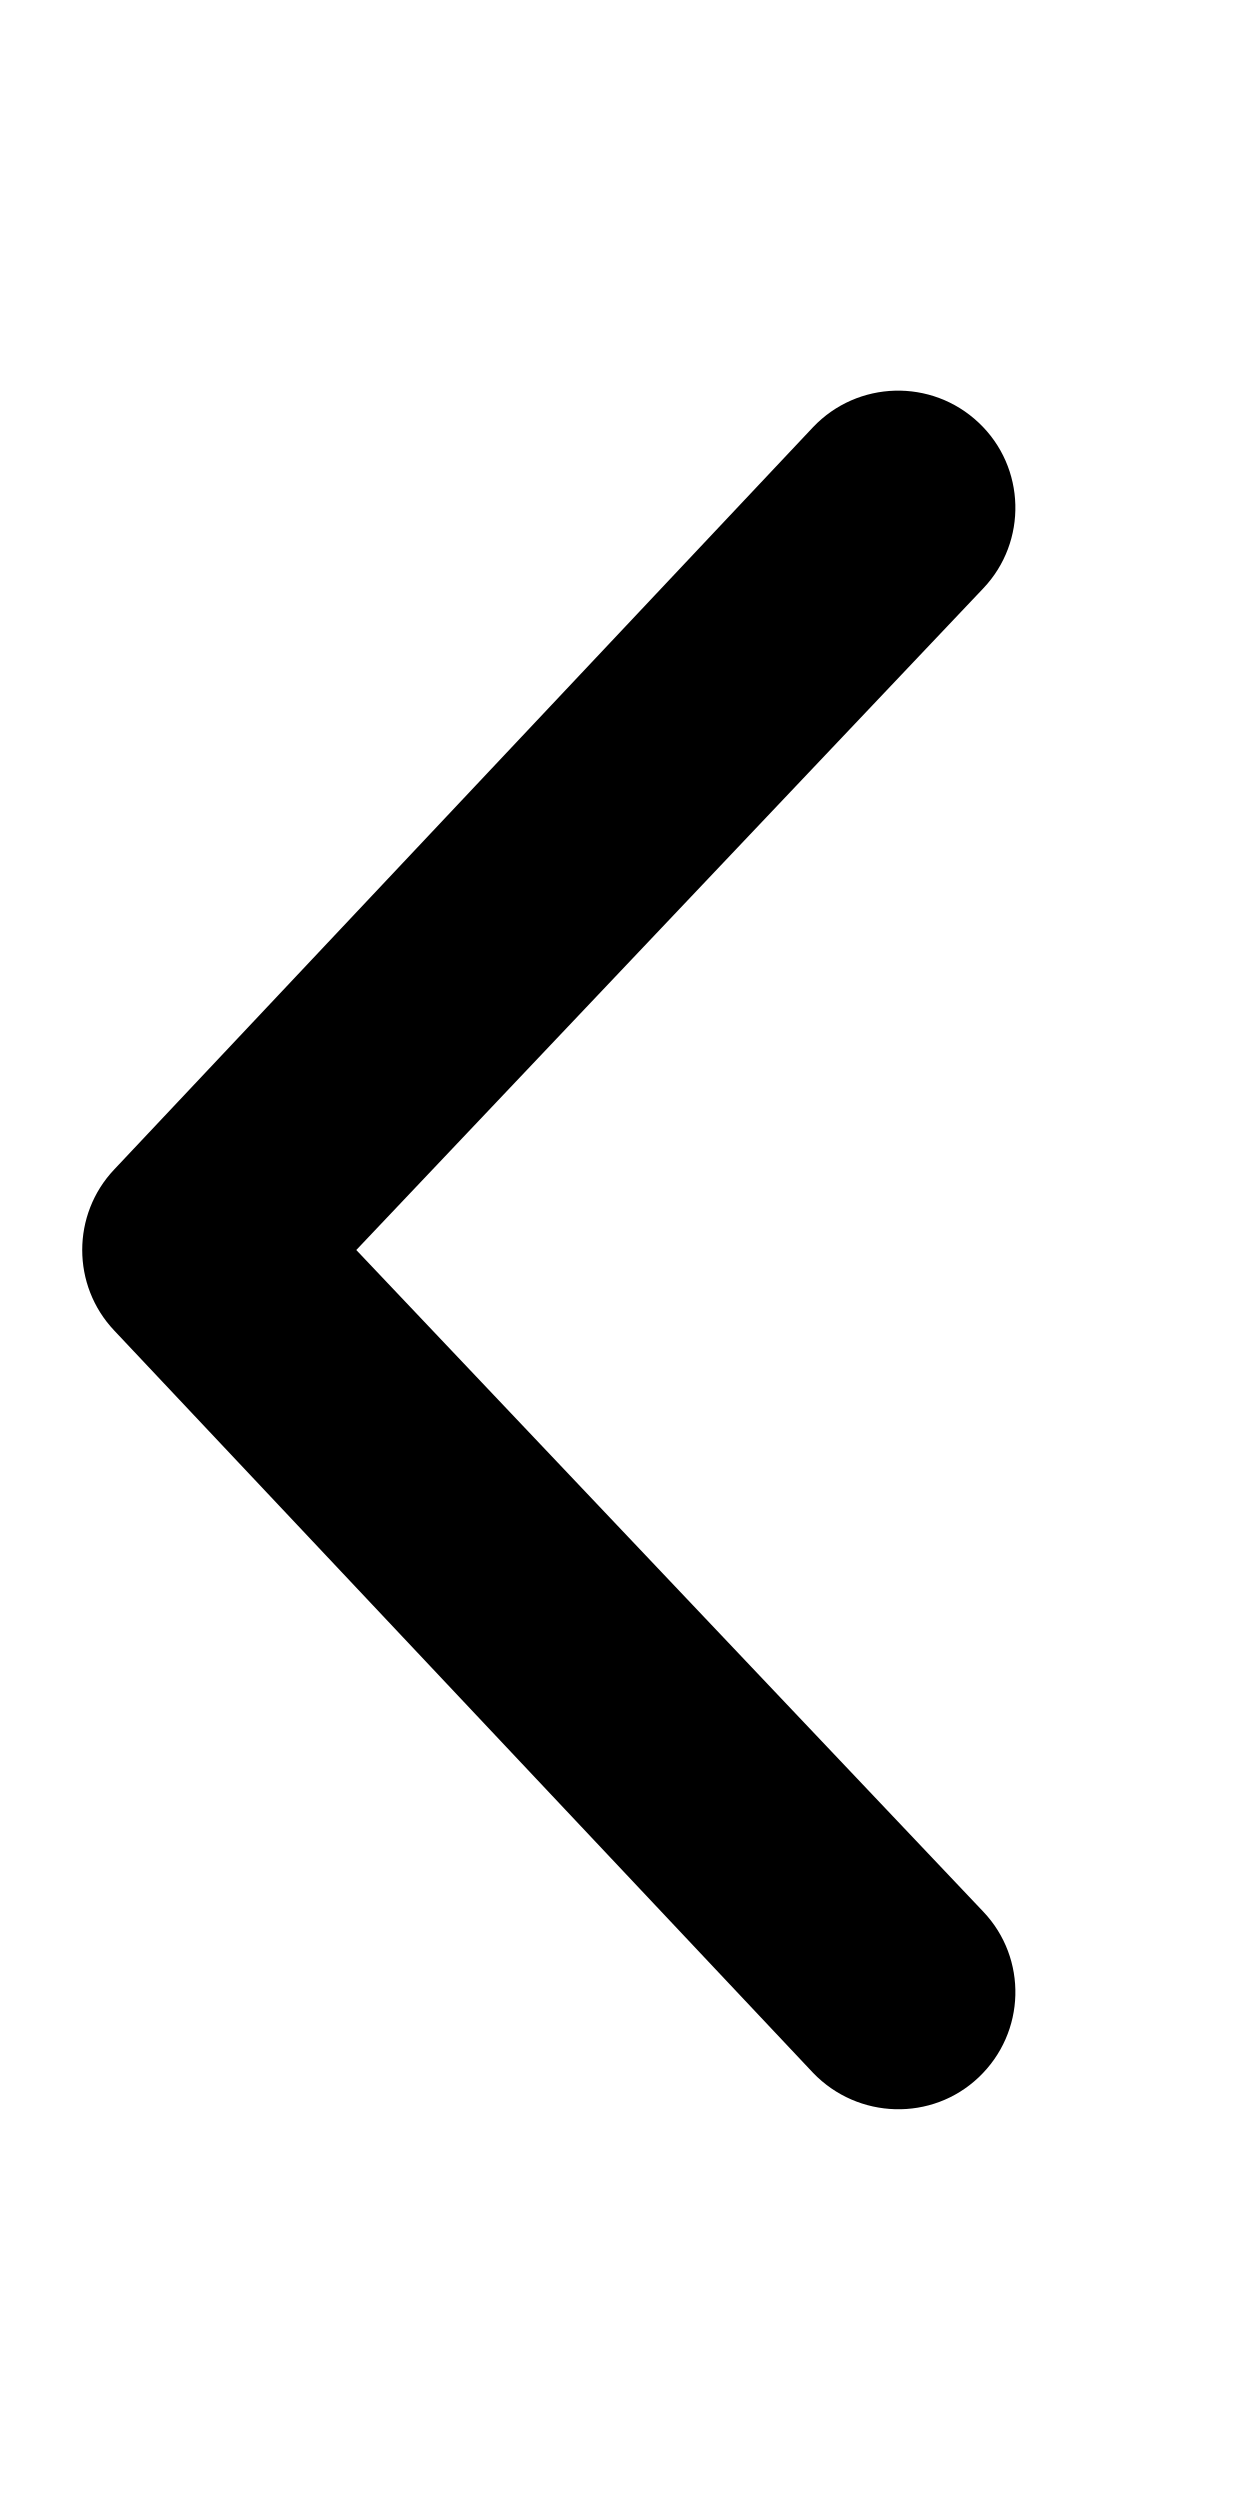
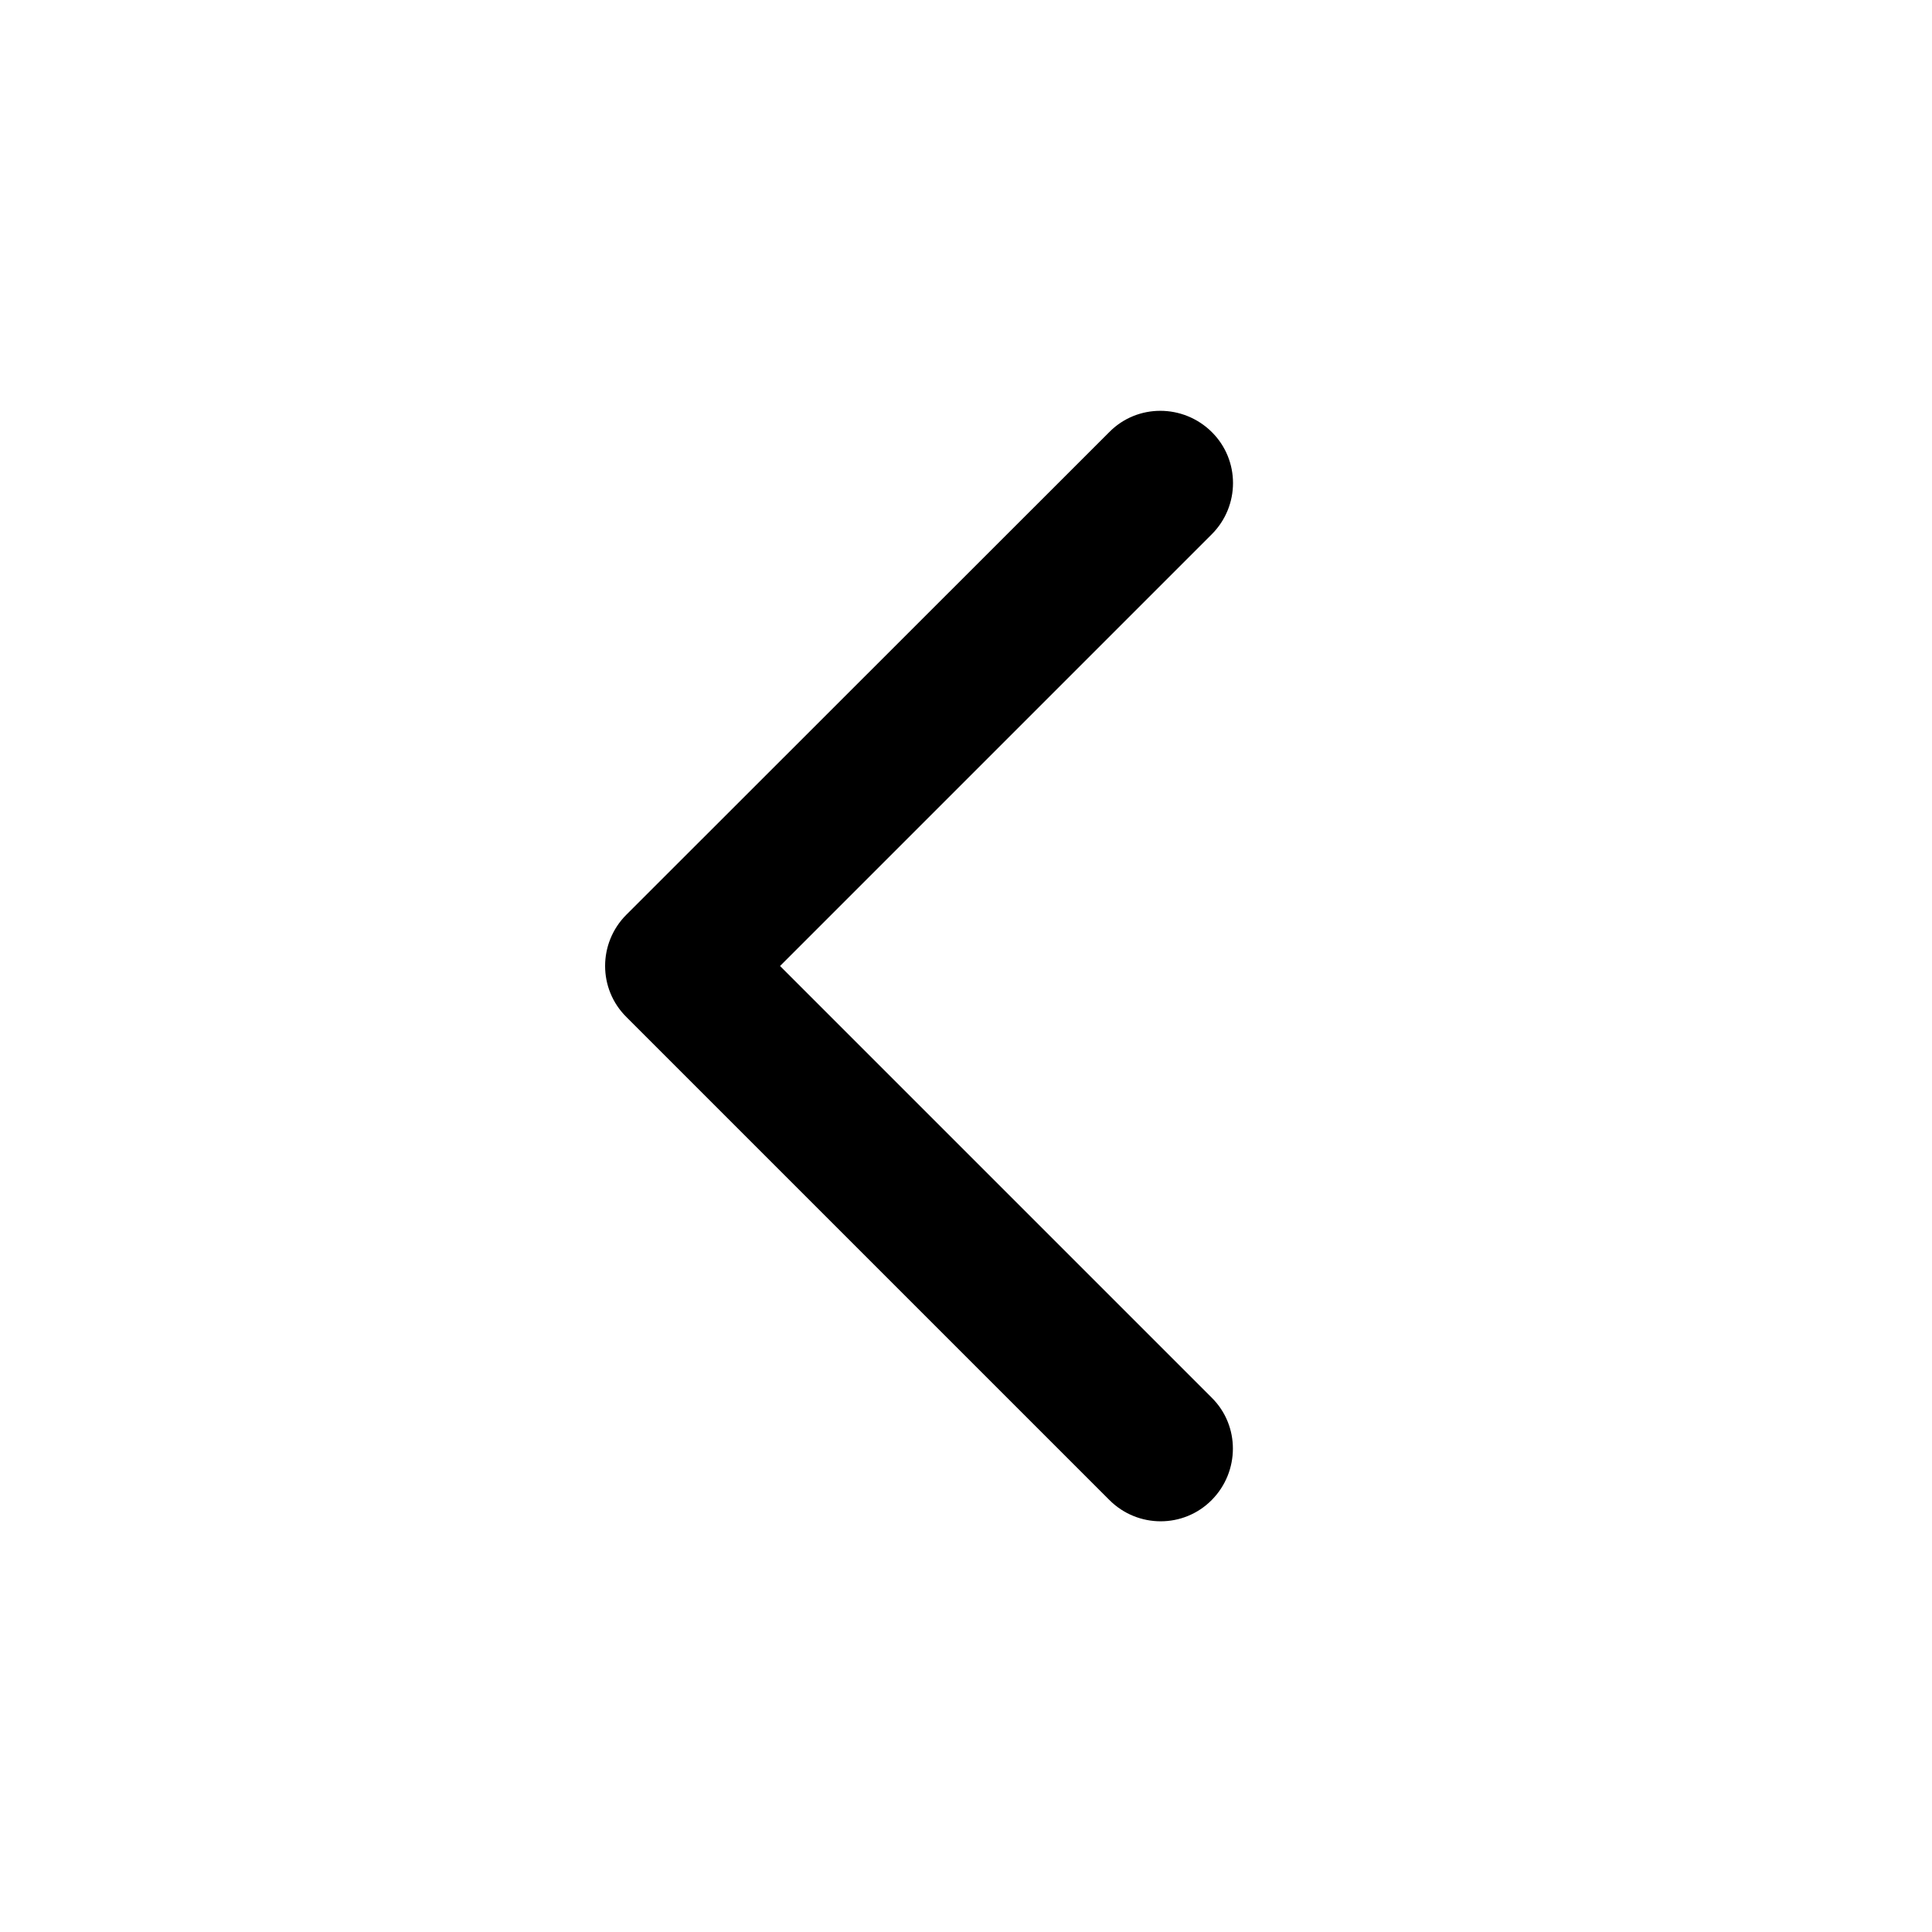
- <svg xmlns="http://www.w3.org/2000/svg" viewBox="0 0 256 512">
-   <path d="M166.5 424.5l-143.1-152c-4.375-4.625-6.562-10.56-6.562-16.5c0-5.938 2.188-11.88 6.562-16.5l143.1-152c9.125-9.625 24.31-10.03 33.93-.938c9.688 9.125 10.03 24.38 .938 33.94l-128.4 135.5l128.4 135.5c9.094 9.562 8.75 24.75-.938 33.94C190.9 434.5 175.7 434.1 166.5 424.5z" />
+ <svg xmlns="http://www.w3.org/2000/svg" viewBox="0 0 640 640">
+   <path d="M207.5 303C198.1 312.4 198.1 327.6 207.5 336.9L367.5 496.9C376.9 506.3 392.1 506.3 401.4 496.9C410.7 487.5 410.8 472.3 401.4 463L258.4 320L401.4 177C410.8 167.6 410.8 152.4 401.4 143.1C392 133.8 376.8 133.7 367.5 143.1L207.5 303z" />
</svg>
